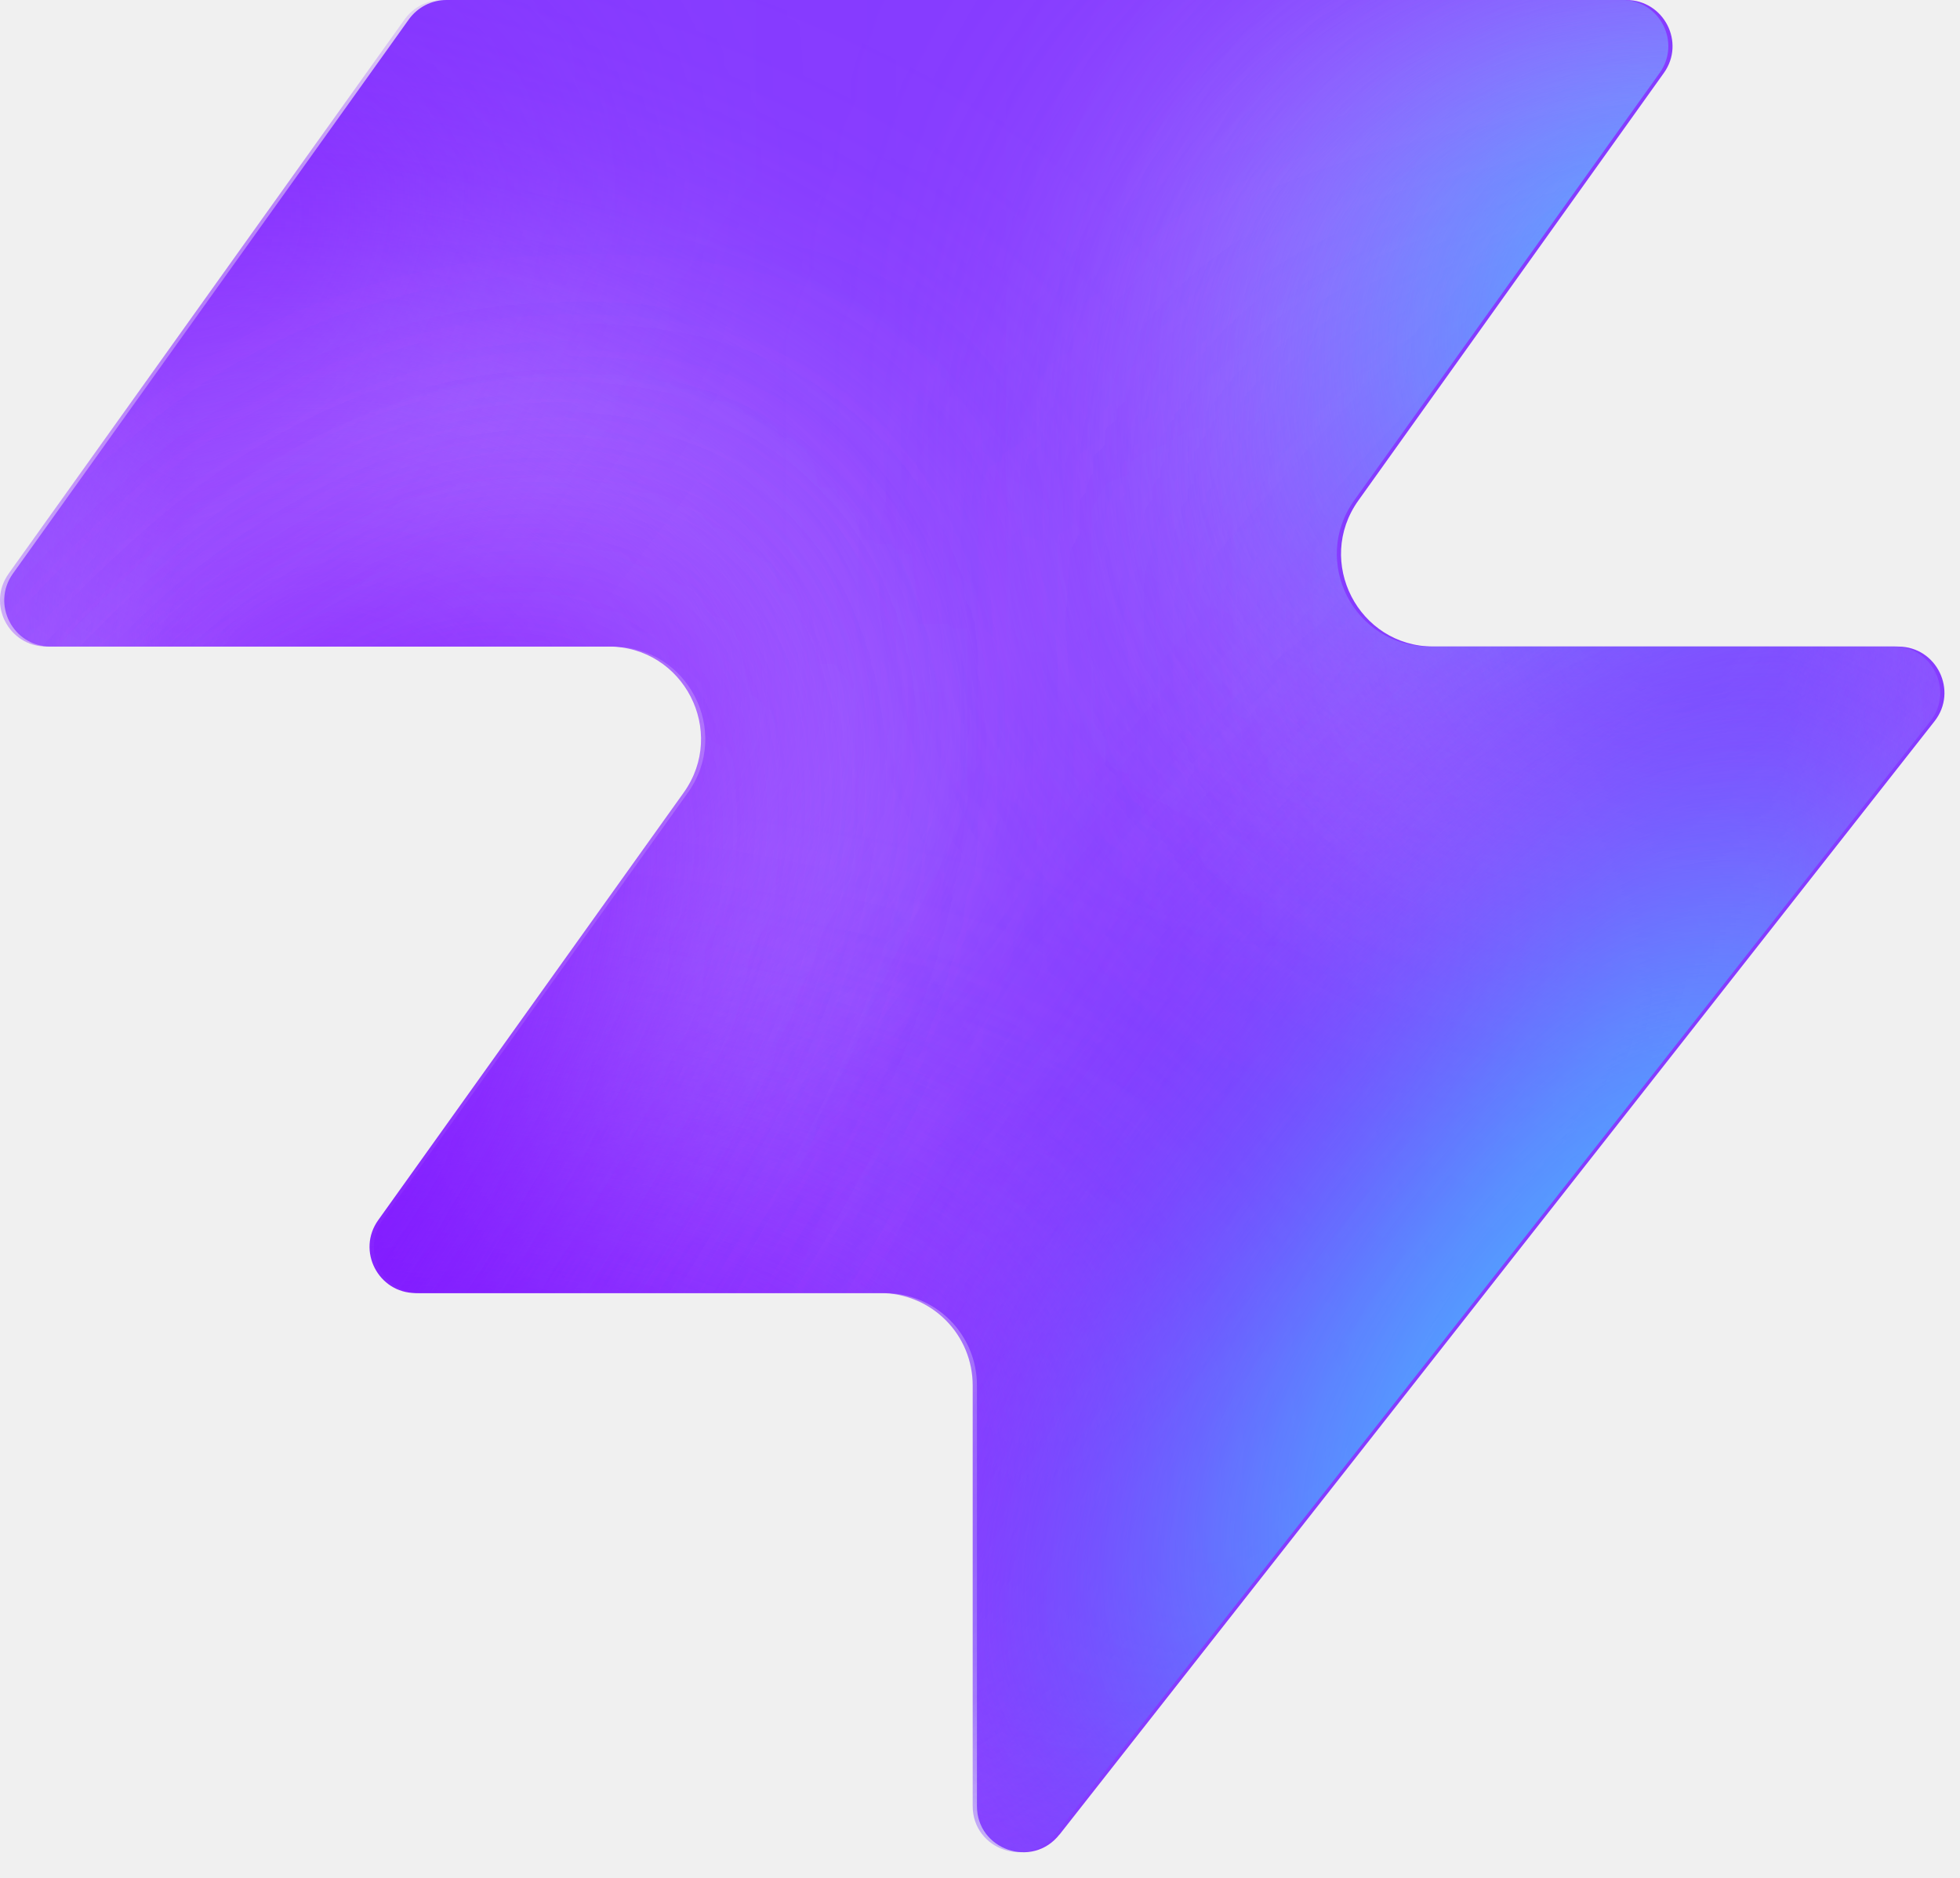
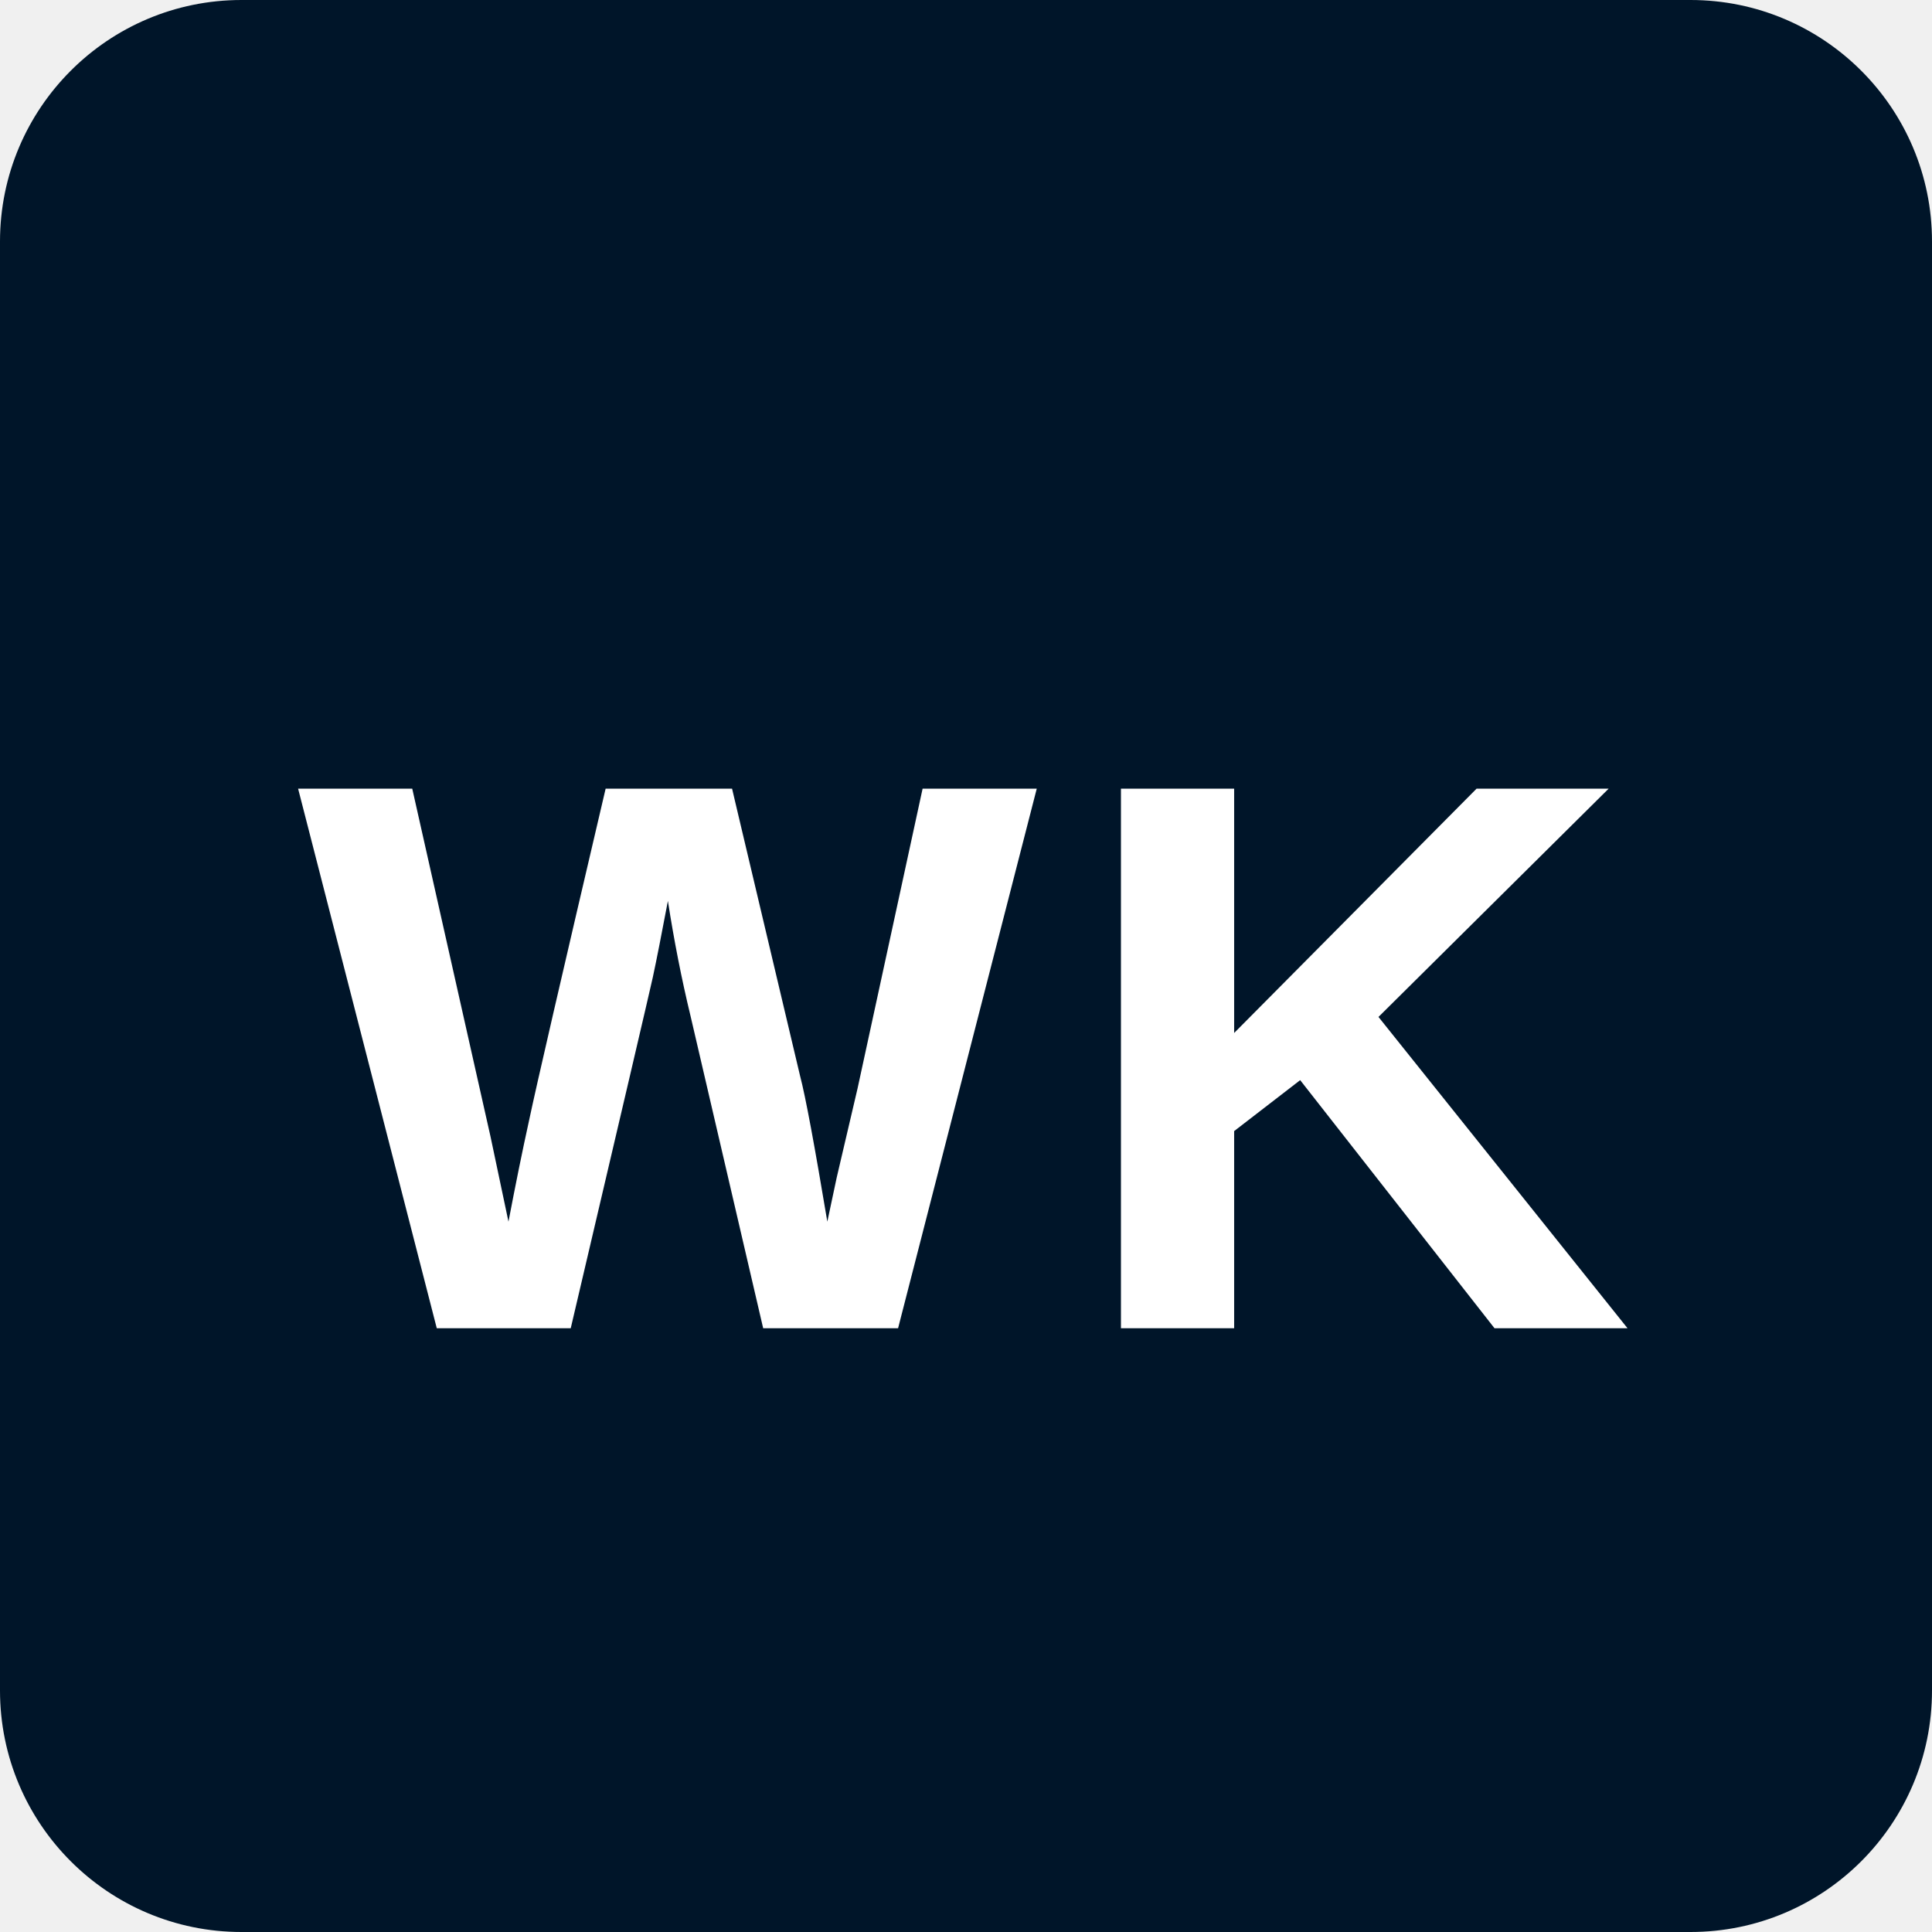
- <svg xmlns="http://www.w3.org/2000/svg" width="48" height="46" fill="none" viewBox="0 0 48 46">
-   <path fill="#863bff" d="M25.946 44.938c-.664.845-2.021.375-2.021-.698V33.937a2.26 2.26 0 0 0-2.262-2.262H10.287c-.92 0-1.456-1.04-.92-1.788l7.48-10.471c1.07-1.497 0-3.578-1.842-3.578H1.237c-.92 0-1.456-1.04-.92-1.788L10.013.474c.214-.297.556-.474.92-.474h28.894c.92 0 1.456 1.04.92 1.788l-7.48 10.471c-1.07 1.498 0 3.579 1.842 3.579h11.377c.943 0 1.473 1.088.89 1.83L25.947 44.94z" style="fill:#863bff;fill:color(display-p3 .525 .23 1);fill-opacity:1" />
-   <mask id="a" width="48" height="46" x="0" y="0" maskUnits="userSpaceOnUse" style="mask-type:alpha">
-     <path fill="#000" d="M25.842 44.938c-.664.844-2.021.375-2.021-.698V33.937a2.26 2.26 0 0 0-2.262-2.262H10.183c-.92 0-1.456-1.04-.92-1.788l7.48-10.471c1.07-1.498 0-3.579-1.842-3.579H1.133c-.92 0-1.456-1.04-.92-1.787L9.91.473c.214-.297.556-.474.92-.474h28.894c.92 0 1.456 1.04.92 1.788l-7.48 10.471c-1.07 1.498 0 3.578 1.842 3.578h11.377c.943 0 1.473 1.088.89 1.832L25.843 44.94z" style="fill:#000;fill-opacity:1" />
-   </mask>
-   <g mask="url(#a)">
-     <g filter="url(#b)">
-       <ellipse cx="5.508" cy="14.704" fill="#ede6ff" rx="5.508" ry="14.704" style="fill:#ede6ff;fill:color(display-p3 .927 .903 1);fill-opacity:1" transform="matrix(.00324 1 1 -.00324 -4.47 31.516)" />
-     </g>
-     <g filter="url(#c)">
-       <ellipse cx="10.399" cy="29.851" fill="#ede6ff" rx="10.399" ry="29.851" style="fill:#ede6ff;fill:color(display-p3 .927 .903 1);fill-opacity:1" transform="matrix(.00324 1 1 -.00324 -39.328 7.883)" />
-     </g>
-     <g filter="url(#d)">
-       <ellipse cx="5.508" cy="30.487" fill="#7e14ff" rx="5.508" ry="30.487" style="fill:#7e14ff;fill:color(display-p3 .492 .077 1);fill-opacity:1" transform="rotate(89.814 -25.913 -14.639)scale(1 -1)" />
-     </g>
-     <g filter="url(#e)">
-       <ellipse cx="5.508" cy="30.599" fill="#7e14ff" rx="5.508" ry="30.599" style="fill:#7e14ff;fill:color(display-p3 .492 .077 1);fill-opacity:1" transform="rotate(89.814 -32.644 -3.334)scale(1 -1)" />
-     </g>
-     <g filter="url(#f)">
-       <ellipse cx="5.508" cy="30.599" fill="#7e14ff" rx="5.508" ry="30.599" style="fill:#7e14ff;fill:color(display-p3 .492 .077 1);fill-opacity:1" transform="matrix(.00324 1 1 -.00324 -34.34 30.47)" />
-     </g>
-     <g filter="url(#g)">
-       <ellipse cx="14.072" cy="22.078" fill="#ede6ff" rx="14.072" ry="22.078" style="fill:#ede6ff;fill:color(display-p3 .927 .903 1);fill-opacity:1" transform="rotate(93.35 24.506 48.493)scale(-1 1)" />
-     </g>
-     <g filter="url(#h)">
-       <ellipse cx="3.47" cy="21.501" fill="#7e14ff" rx="3.47" ry="21.501" style="fill:#7e14ff;fill:color(display-p3 .492 .077 1);fill-opacity:1" transform="rotate(89.009 28.708 47.59)scale(-1 1)" />
-     </g>
-     <g filter="url(#i)">
-       <ellipse cx="3.47" cy="21.501" fill="#7e14ff" rx="3.47" ry="21.501" style="fill:#7e14ff;fill:color(display-p3 .492 .077 1);fill-opacity:1" transform="rotate(89.009 28.708 47.59)scale(-1 1)" />
-     </g>
-     <g filter="url(#j)">
-       <ellipse cx=".387" cy="8.972" fill="#7e14ff" rx="4.407" ry="29.108" style="fill:#7e14ff;fill:color(display-p3 .492 .077 1);fill-opacity:1" transform="rotate(39.51 .387 8.972)" />
-     </g>
-     <g filter="url(#k)">
-       <ellipse cx="47.523" cy="-6.092" fill="#7e14ff" rx="4.407" ry="29.108" style="fill:#7e14ff;fill:color(display-p3 .492 .077 1);fill-opacity:1" transform="rotate(37.892 47.523 -6.092)" />
-     </g>
-     <g filter="url(#l)">
-       <ellipse cx="41.412" cy="6.333" fill="#47bfff" rx="5.971" ry="9.665" style="fill:#47bfff;fill:color(display-p3 .28 .748 1);fill-opacity:1" transform="rotate(37.892 41.412 6.333)" />
-     </g>
-     <g filter="url(#m)">
-       <ellipse cx="-1.879" cy="38.332" fill="#7e14ff" rx="4.407" ry="29.108" style="fill:#7e14ff;fill:color(display-p3 .492 .077 1);fill-opacity:1" transform="rotate(37.892 -1.88 38.332)" />
-     </g>
-     <g filter="url(#n)">
-       <ellipse cx="-1.879" cy="38.332" fill="#7e14ff" rx="4.407" ry="29.108" style="fill:#7e14ff;fill:color(display-p3 .492 .077 1);fill-opacity:1" transform="rotate(37.892 -1.88 38.332)" />
-     </g>
-     <g filter="url(#o)">
-       <ellipse cx="35.651" cy="29.907" fill="#7e14ff" rx="4.407" ry="29.108" style="fill:#7e14ff;fill:color(display-p3 .492 .077 1);fill-opacity:1" transform="rotate(37.892 35.651 29.907)" />
-     </g>
-     <g filter="url(#p)">
-       <ellipse cx="38.418" cy="32.4" fill="#47bfff" rx="5.971" ry="15.297" style="fill:#47bfff;fill:color(display-p3 .28 .748 1);fill-opacity:1" transform="rotate(37.892 38.418 32.4)" />
-     </g>
-   </g>
-   <defs>
-     <filter id="b" width="60.045" height="41.654" x="-19.77" y="16.149" color-interpolation-filters="sRGB" filterUnits="userSpaceOnUse">
-       <feFlood flood-opacity="0" result="BackgroundImageFix" />
-       <feBlend in="SourceGraphic" in2="BackgroundImageFix" result="shape" />
-       <feGaussianBlur result="effect1_foregroundBlur_2002_17158" stdDeviation="7.659" />
-     </filter>
-     <filter id="c" width="90.34" height="51.437" x="-54.613" y="-7.533" color-interpolation-filters="sRGB" filterUnits="userSpaceOnUse">
-       <feFlood flood-opacity="0" result="BackgroundImageFix" />
-       <feBlend in="SourceGraphic" in2="BackgroundImageFix" result="shape" />
-       <feGaussianBlur result="effect1_foregroundBlur_2002_17158" stdDeviation="7.659" />
-     </filter>
-     <filter id="d" width="79.355" height="29.4" x="-49.64" y="2.03" color-interpolation-filters="sRGB" filterUnits="userSpaceOnUse">
-       <feFlood flood-opacity="0" result="BackgroundImageFix" />
-       <feBlend in="SourceGraphic" in2="BackgroundImageFix" result="shape" />
-       <feGaussianBlur result="effect1_foregroundBlur_2002_17158" stdDeviation="4.596" />
-     </filter>
-     <filter id="e" width="79.579" height="29.4" x="-45.045" y="20.029" color-interpolation-filters="sRGB" filterUnits="userSpaceOnUse">
-       <feFlood flood-opacity="0" result="BackgroundImageFix" />
-       <feBlend in="SourceGraphic" in2="BackgroundImageFix" result="shape" />
-       <feGaussianBlur result="effect1_foregroundBlur_2002_17158" stdDeviation="4.596" />
-     </filter>
-     <filter id="f" width="79.579" height="29.4" x="-43.513" y="21.178" color-interpolation-filters="sRGB" filterUnits="userSpaceOnUse">
-       <feFlood flood-opacity="0" result="BackgroundImageFix" />
-       <feBlend in="SourceGraphic" in2="BackgroundImageFix" result="shape" />
-       <feGaussianBlur result="effect1_foregroundBlur_2002_17158" stdDeviation="4.596" />
-     </filter>
-     <filter id="g" width="74.749" height="58.852" x="15.756" y="-17.901" color-interpolation-filters="sRGB" filterUnits="userSpaceOnUse">
-       <feFlood flood-opacity="0" result="BackgroundImageFix" />
-       <feBlend in="SourceGraphic" in2="BackgroundImageFix" result="shape" />
-       <feGaussianBlur result="effect1_foregroundBlur_2002_17158" stdDeviation="7.659" />
-     </filter>
-     <filter id="h" width="61.377" height="25.362" x="23.548" y="2.284" color-interpolation-filters="sRGB" filterUnits="userSpaceOnUse">
-       <feFlood flood-opacity="0" result="BackgroundImageFix" />
-       <feBlend in="SourceGraphic" in2="BackgroundImageFix" result="shape" />
-       <feGaussianBlur result="effect1_foregroundBlur_2002_17158" stdDeviation="4.596" />
-     </filter>
-     <filter id="i" width="61.377" height="25.362" x="23.548" y="2.284" color-interpolation-filters="sRGB" filterUnits="userSpaceOnUse">
-       <feFlood flood-opacity="0" result="BackgroundImageFix" />
-       <feBlend in="SourceGraphic" in2="BackgroundImageFix" result="shape" />
-       <feGaussianBlur result="effect1_foregroundBlur_2002_17158" stdDeviation="4.596" />
-     </filter>
-     <filter id="j" width="56.045" height="63.649" x="-27.636" y="-22.853" color-interpolation-filters="sRGB" filterUnits="userSpaceOnUse">
-       <feFlood flood-opacity="0" result="BackgroundImageFix" />
-       <feBlend in="SourceGraphic" in2="BackgroundImageFix" result="shape" />
-       <feGaussianBlur result="effect1_foregroundBlur_2002_17158" stdDeviation="4.596" />
-     </filter>
-     <filter id="k" width="54.814" height="64.646" x="20.116" y="-38.415" color-interpolation-filters="sRGB" filterUnits="userSpaceOnUse">
-       <feFlood flood-opacity="0" result="BackgroundImageFix" />
-       <feBlend in="SourceGraphic" in2="BackgroundImageFix" result="shape" />
-       <feGaussianBlur result="effect1_foregroundBlur_2002_17158" stdDeviation="4.596" />
-     </filter>
-     <filter id="l" width="33.541" height="35.313" x="24.641" y="-11.323" color-interpolation-filters="sRGB" filterUnits="userSpaceOnUse">
-       <feFlood flood-opacity="0" result="BackgroundImageFix" />
-       <feBlend in="SourceGraphic" in2="BackgroundImageFix" result="shape" />
-       <feGaussianBlur result="effect1_foregroundBlur_2002_17158" stdDeviation="4.596" />
-     </filter>
-     <filter id="m" width="54.814" height="64.646" x="-29.286" y="6.009" color-interpolation-filters="sRGB" filterUnits="userSpaceOnUse">
-       <feFlood flood-opacity="0" result="BackgroundImageFix" />
-       <feBlend in="SourceGraphic" in2="BackgroundImageFix" result="shape" />
-       <feGaussianBlur result="effect1_foregroundBlur_2002_17158" stdDeviation="4.596" />
-     </filter>
-     <filter id="n" width="54.814" height="64.646" x="-29.286" y="6.009" color-interpolation-filters="sRGB" filterUnits="userSpaceOnUse">
-       <feFlood flood-opacity="0" result="BackgroundImageFix" />
-       <feBlend in="SourceGraphic" in2="BackgroundImageFix" result="shape" />
-       <feGaussianBlur result="effect1_foregroundBlur_2002_17158" stdDeviation="4.596" />
-     </filter>
-     <filter id="o" width="54.814" height="64.646" x="8.244" y="-2.416" color-interpolation-filters="sRGB" filterUnits="userSpaceOnUse">
-       <feFlood flood-opacity="0" result="BackgroundImageFix" />
-       <feBlend in="SourceGraphic" in2="BackgroundImageFix" result="shape" />
-       <feGaussianBlur result="effect1_foregroundBlur_2002_17158" stdDeviation="4.596" />
-     </filter>
-     <filter id="p" width="39.409" height="43.623" x="18.713" y="10.588" color-interpolation-filters="sRGB" filterUnits="userSpaceOnUse">
-       <feFlood flood-opacity="0" result="BackgroundImageFix" />
-       <feBlend in="SourceGraphic" in2="BackgroundImageFix" result="shape" />
-       <feGaussianBlur result="effect1_foregroundBlur_2002_17158" stdDeviation="4.596" />
-     </filter>
-   </defs>
+ <svg xmlns="http://www.w3.org/2000/svg" width="32" height="32" viewBox="0 0 32 32">
+   <rect width="32" height="32" rx="4" fill="#001529" />
+   <text x="16" y="22" text-anchor="middle" font-family="system-ui, Arial, sans-serif" font-size="13" font-weight="700" fill="white" letter-spacing="0.5">WK</text>
</svg>
